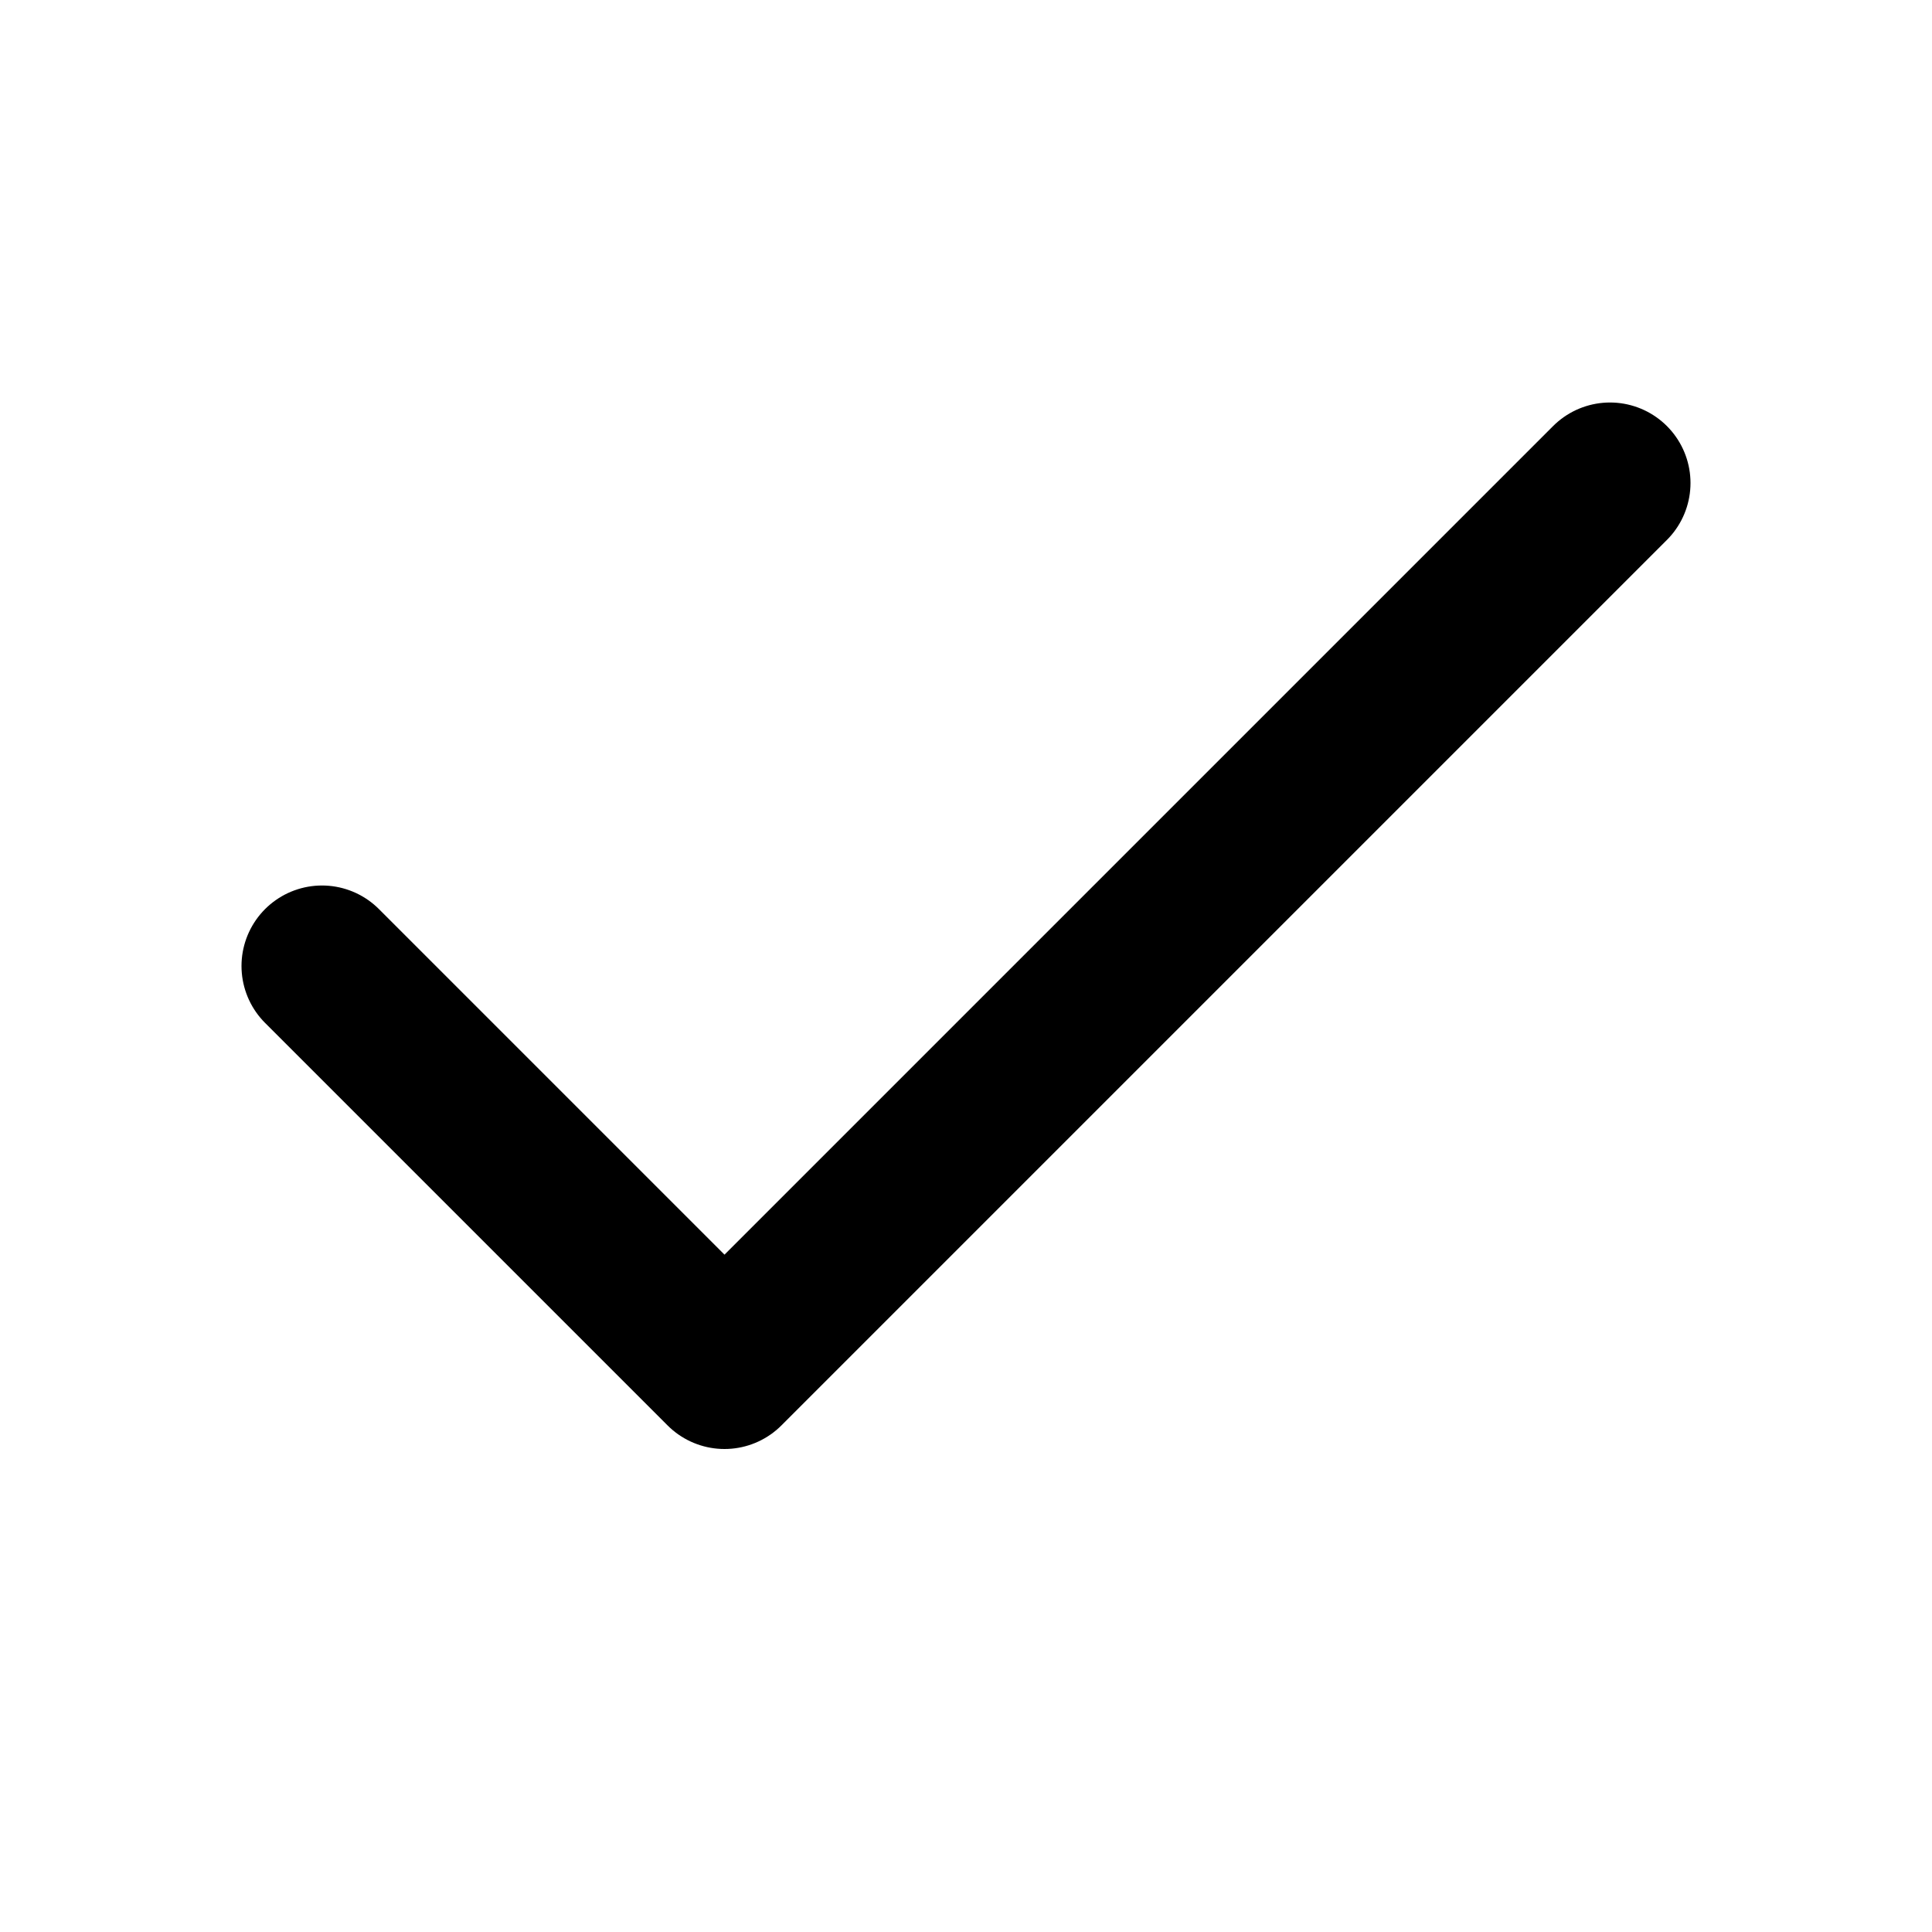
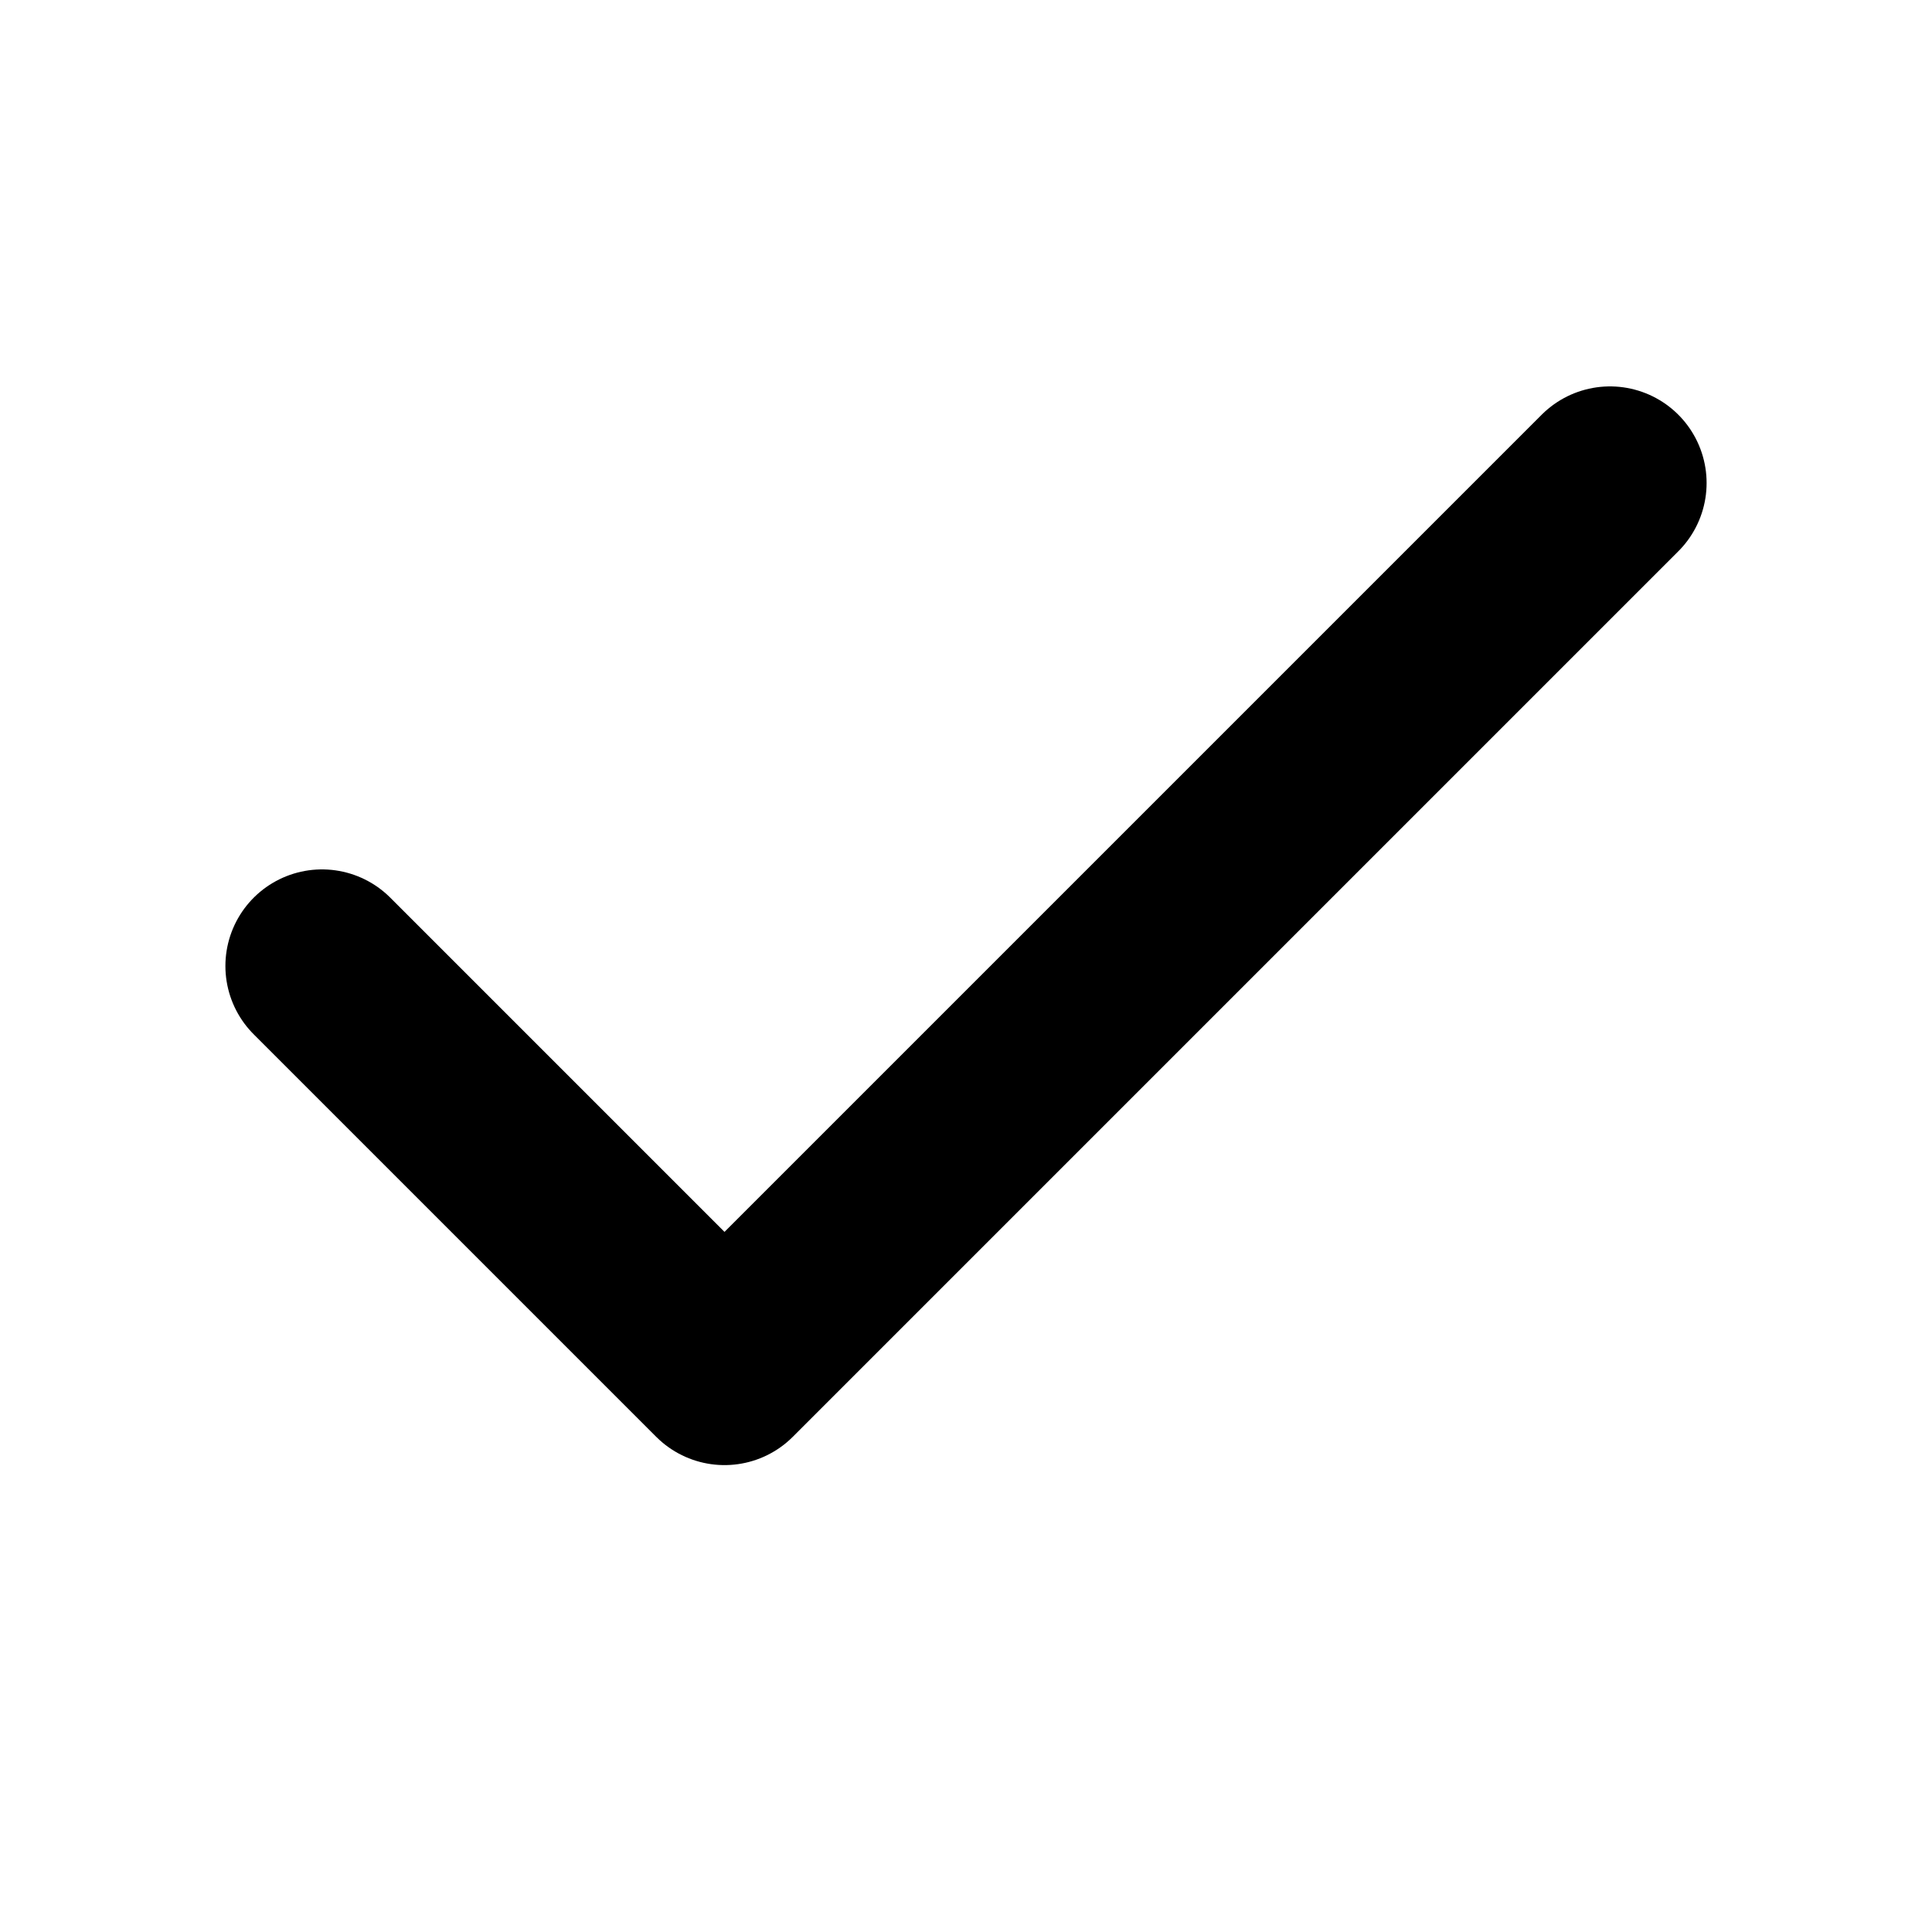
- <svg xmlns="http://www.w3.org/2000/svg" width="24" height="24" viewBox="0 0 24 24" fill="none" stroke="#000" stroke-width="2" stroke-linecap="round" stroke-linejoin="round">
+ <svg xmlns="http://www.w3.org/2000/svg" width="24" height="24" viewBox="0 0 24 24" fill="none" stroke="#000" stroke-width="2.4" stroke-linecap="round" stroke-linejoin="round">
  <path d="M20 6 9 17l-5-5" />
</svg>
